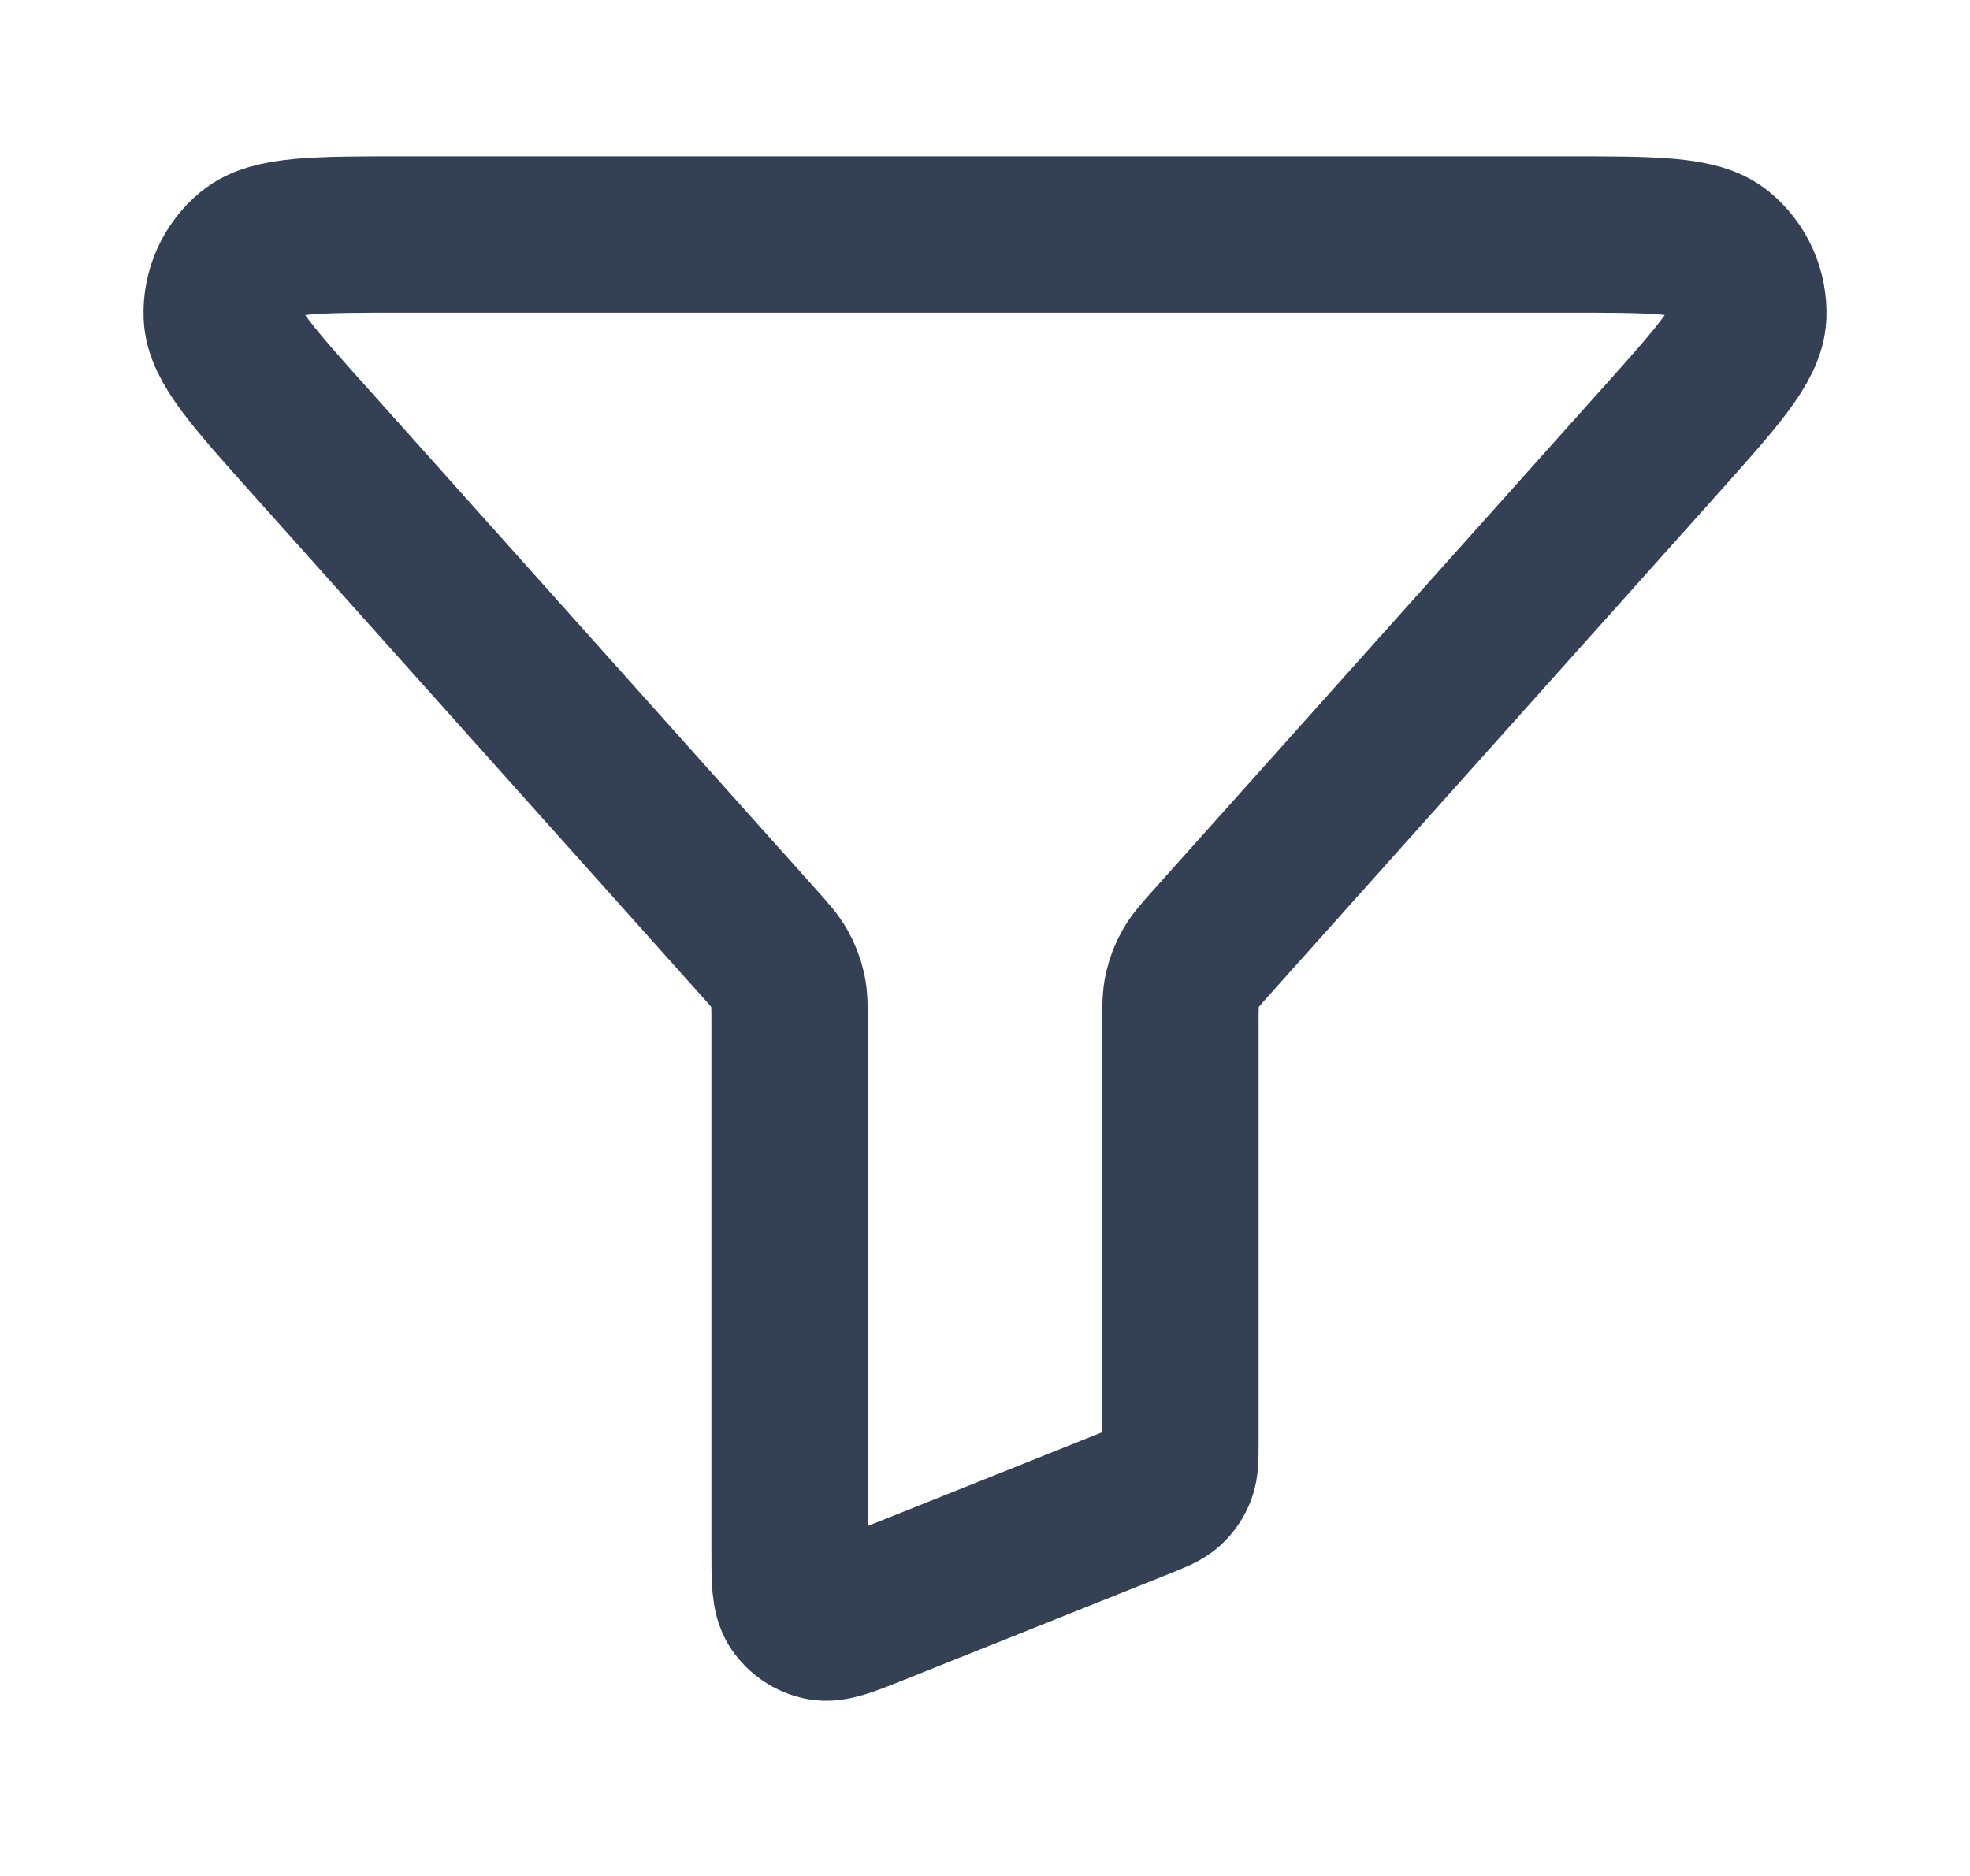
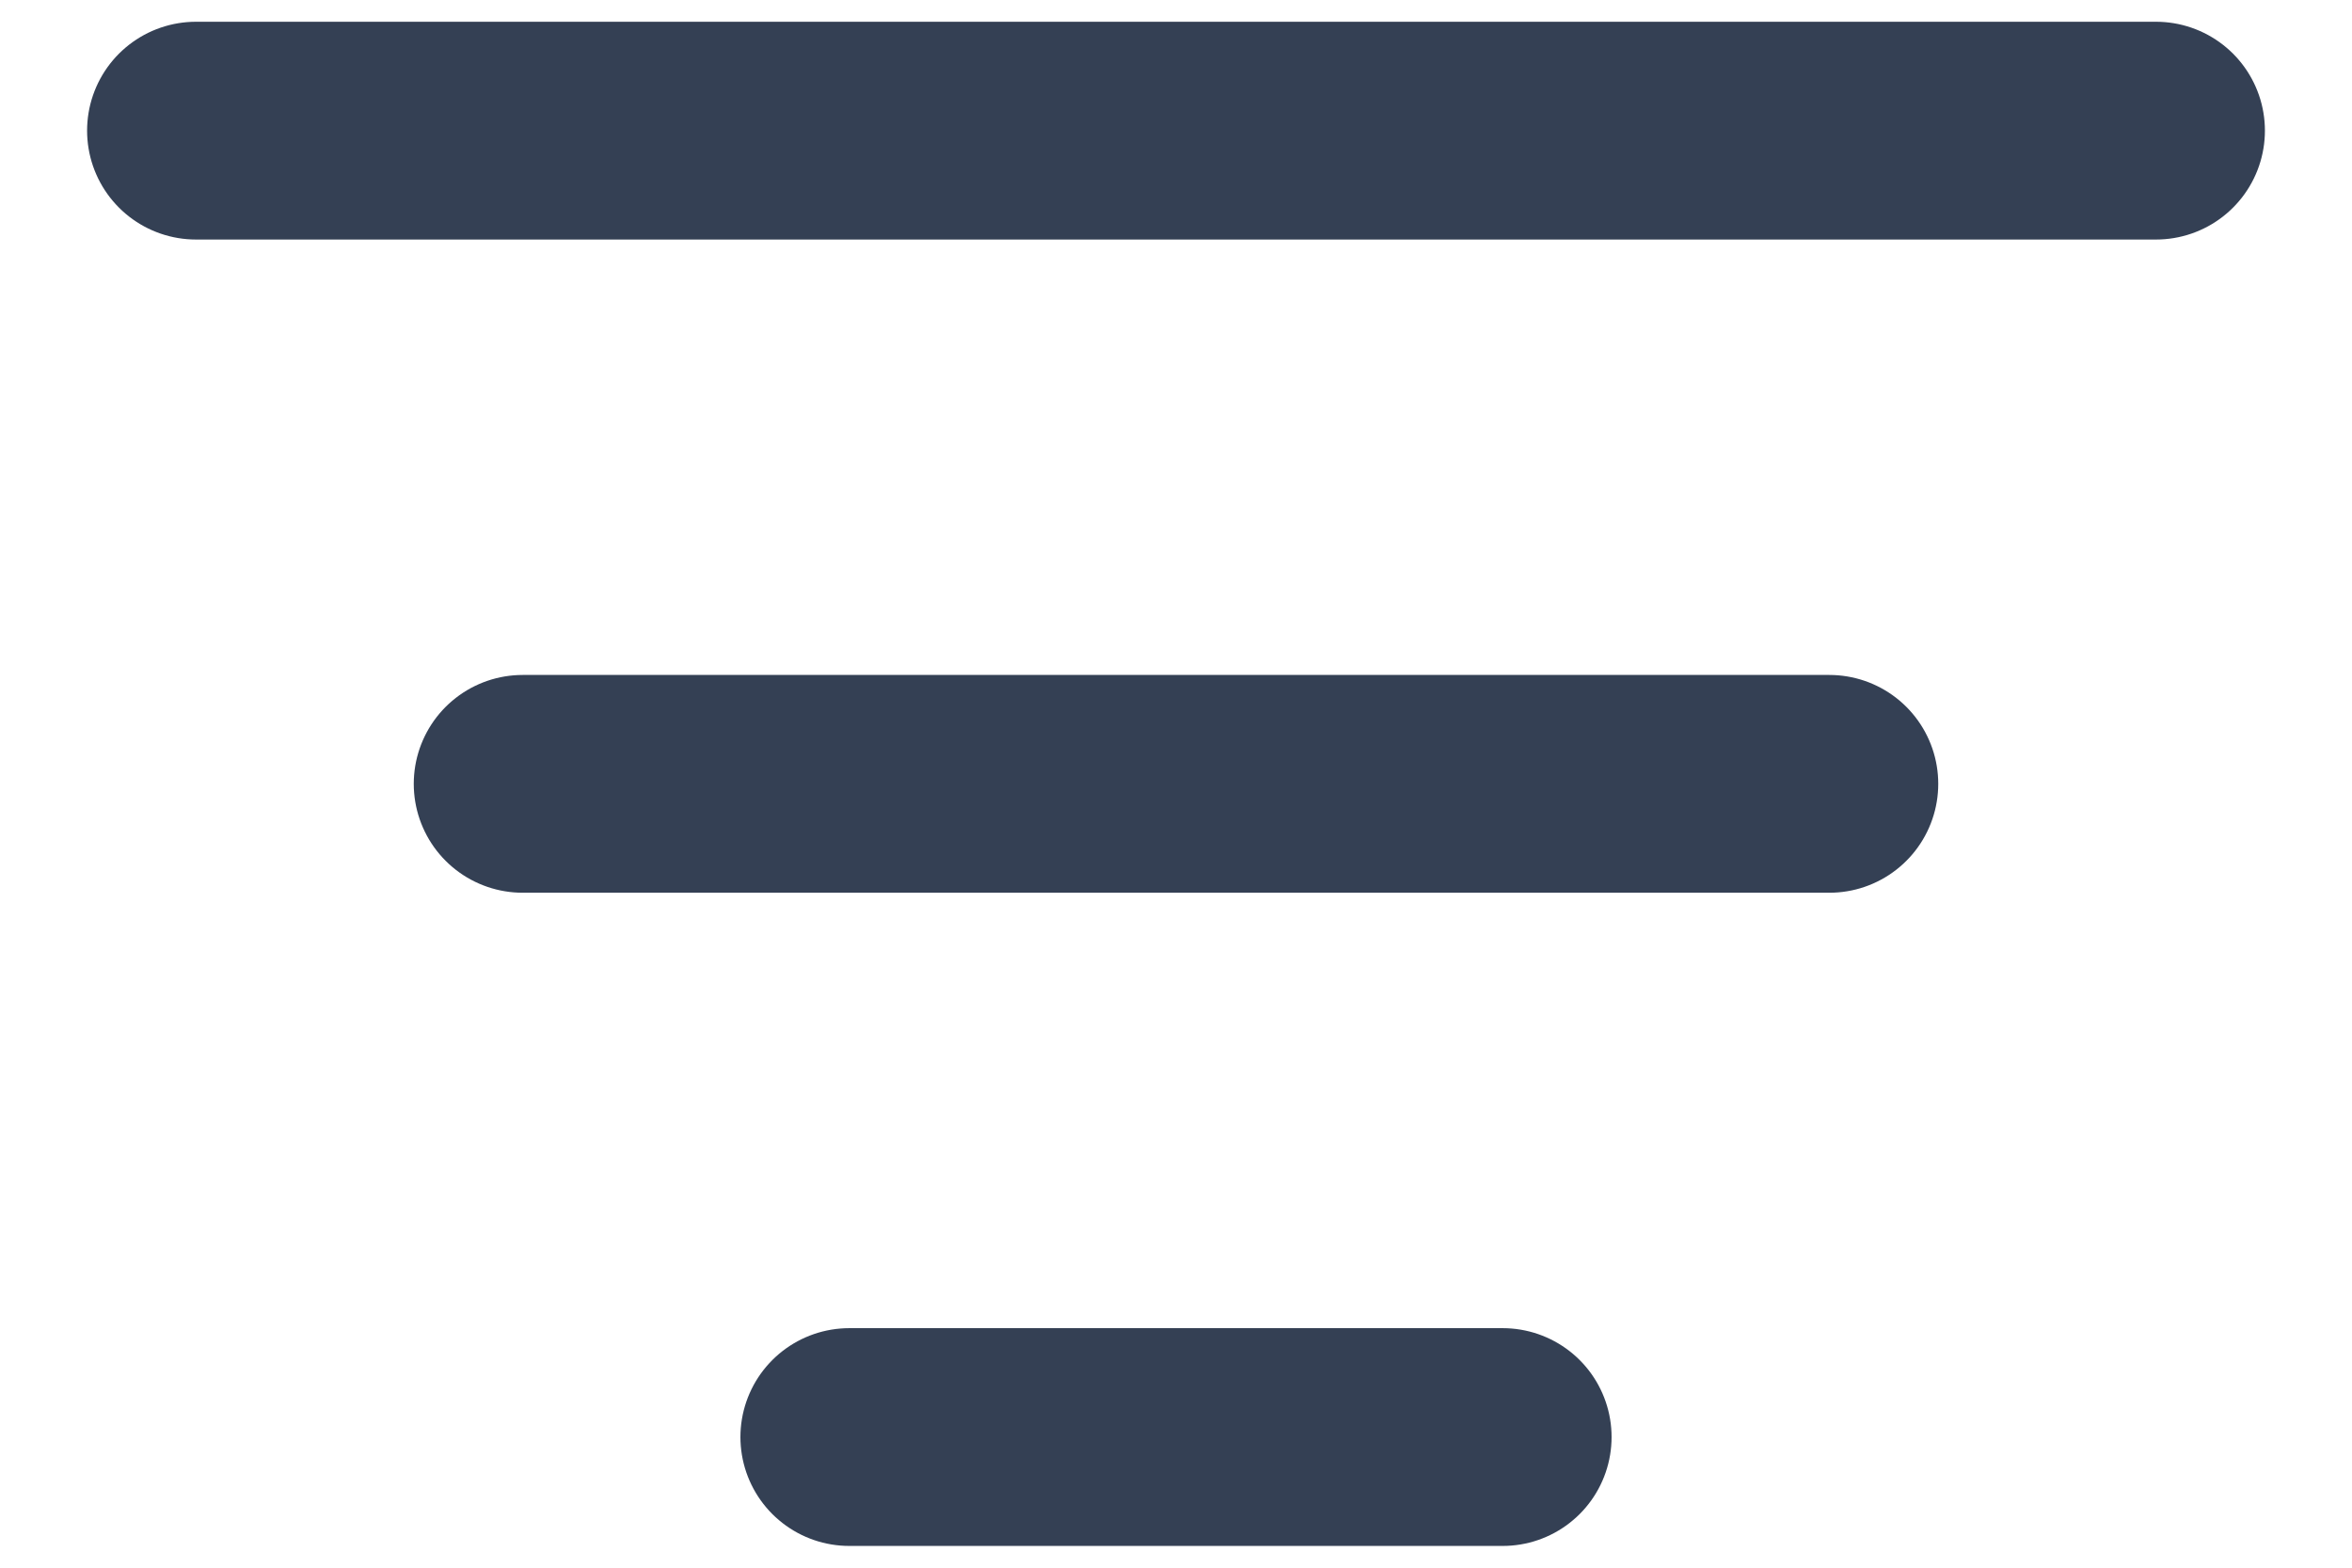
- <svg xmlns="http://www.w3.org/2000/svg" width="21" height="20" viewBox="0 0 21 20" fill="none">
-   <path d="M3.322 4.722C2.691 4.018 2.376 3.666 2.364 3.366C2.354 3.106 2.466 2.856 2.667 2.691C2.898 2.5 3.37 2.5 4.315 2.5H16.684C17.63 2.5 18.102 2.5 18.333 2.691C18.534 2.856 18.646 3.106 18.636 3.366C18.624 3.666 18.308 4.018 17.678 4.722L12.923 10.037C12.797 10.177 12.735 10.248 12.69 10.328C12.65 10.398 12.621 10.475 12.603 10.554C12.583 10.643 12.583 10.738 12.583 10.926V15.382C12.583 15.545 12.583 15.626 12.557 15.697C12.534 15.759 12.496 15.815 12.447 15.86C12.391 15.91 12.316 15.94 12.164 16.001L9.331 17.134C9.025 17.257 8.871 17.318 8.749 17.293C8.641 17.27 8.547 17.206 8.486 17.115C8.417 17.01 8.417 16.845 8.417 16.515V10.926C8.417 10.738 8.417 10.643 8.397 10.554C8.379 10.475 8.35 10.398 8.31 10.328C8.265 10.248 8.203 10.177 8.077 10.037L3.322 4.722Z" stroke="#344054" stroke-width="1.667" stroke-linecap="round" stroke-linejoin="round" />
+ <svg xmlns="http://www.w3.org/2000/svg" width="18" height="12" viewBox="0 0 18 12" fill="none">
+   <path d="M4 6H14M1.5 1H16.5M6.5 11H11.5" stroke="#344054" stroke-width="1.667" stroke-linecap="round" stroke-linejoin="round" />
</svg>
